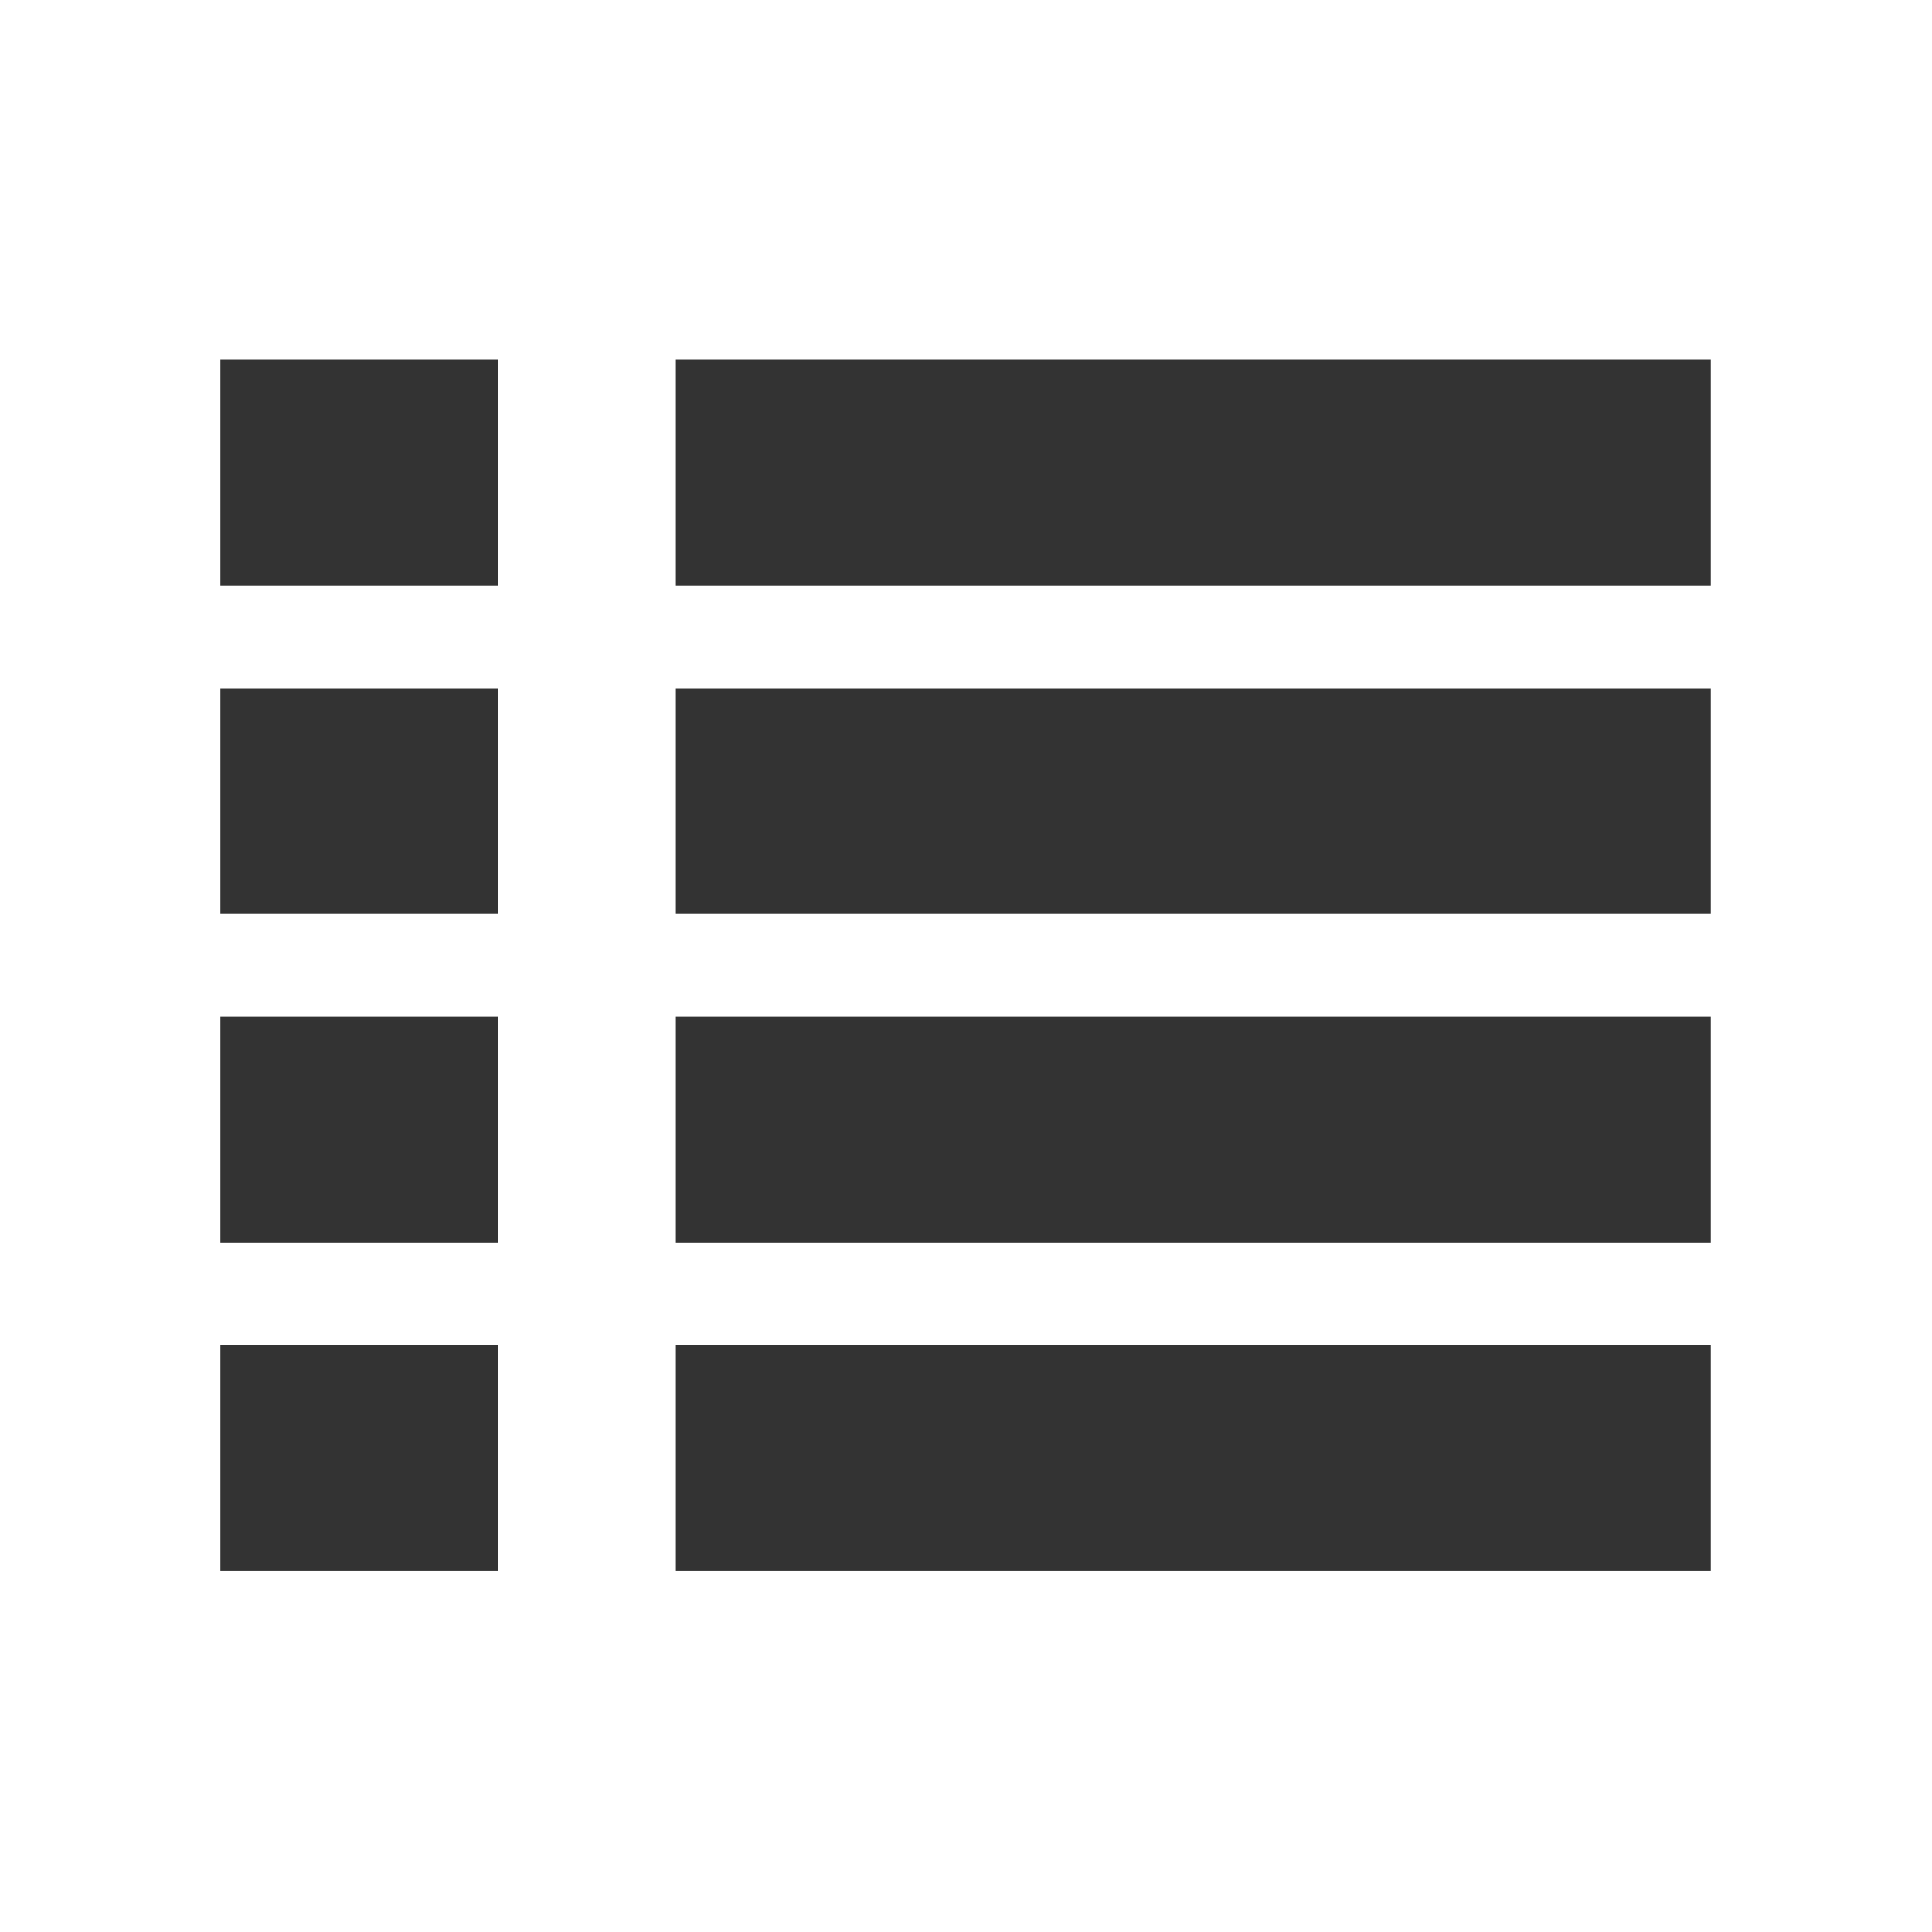
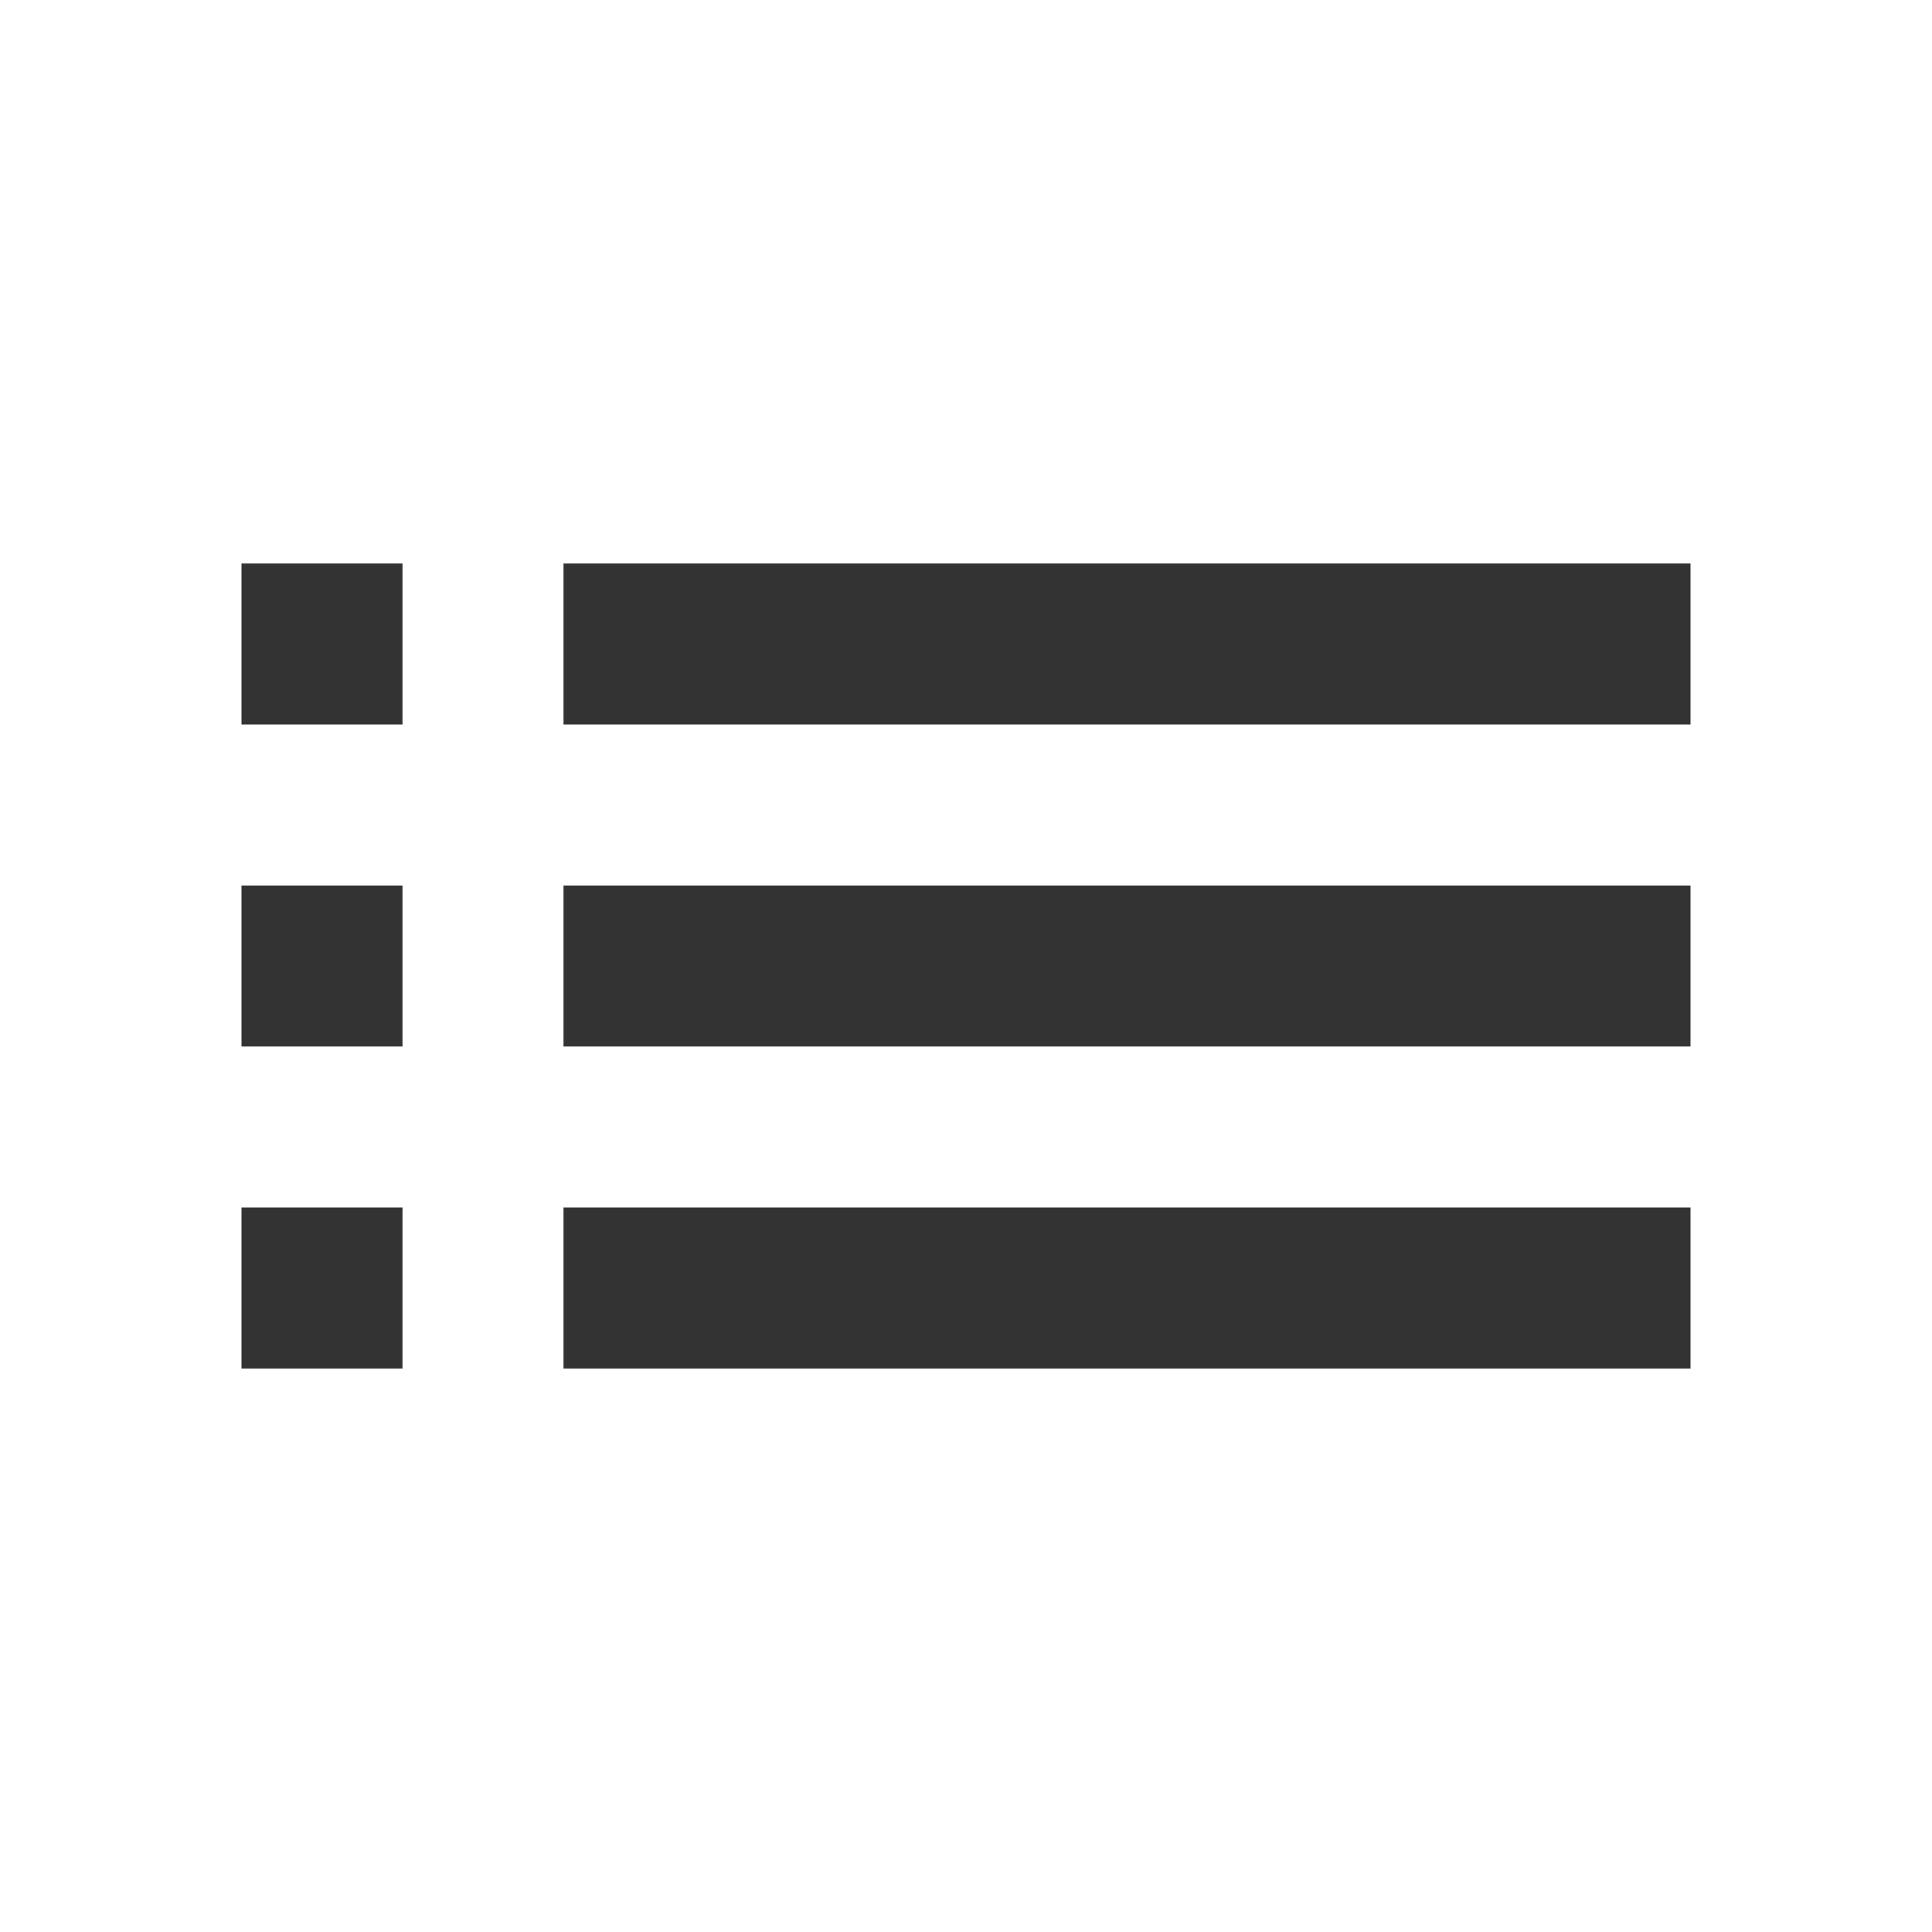
- <svg xmlns="http://www.w3.org/2000/svg" width="24" height="24" viewBox="0 0 24 24" fill="none">
-   <path d="M2.738 4.469V7.274H6.19V4.469H2.738ZM8.396 4.469V7.274H21.252V4.469H8.396ZM2.738 8.549V11.354H6.19V8.549H2.738ZM8.396 8.549V11.354H21.252V8.549H8.396ZM2.738 12.63V15.435H6.19V12.63H2.738ZM8.396 12.63V15.435H21.252V12.63H8.396ZM2.738 16.71V19.516H6.19V16.71H2.738ZM8.396 16.71V19.516H21.252V16.71H8.396Z" fill="#333333" />
+ <svg xmlns="http://www.w3.org/2000/svg" width="24" height="24" viewBox="0 0 24 24">
+   <path fill="#333333" d="M3 13h2v-2H3v2zm0 4h2v-2H3v2zm0-8h2V7H3v2zm4 4h14v-2H7v2zm0 4h14v-2H7v2zM7 7v2h14V7H7z" />
+   <path d="M0 0h24v24H0z" fill="none" />
</svg>
